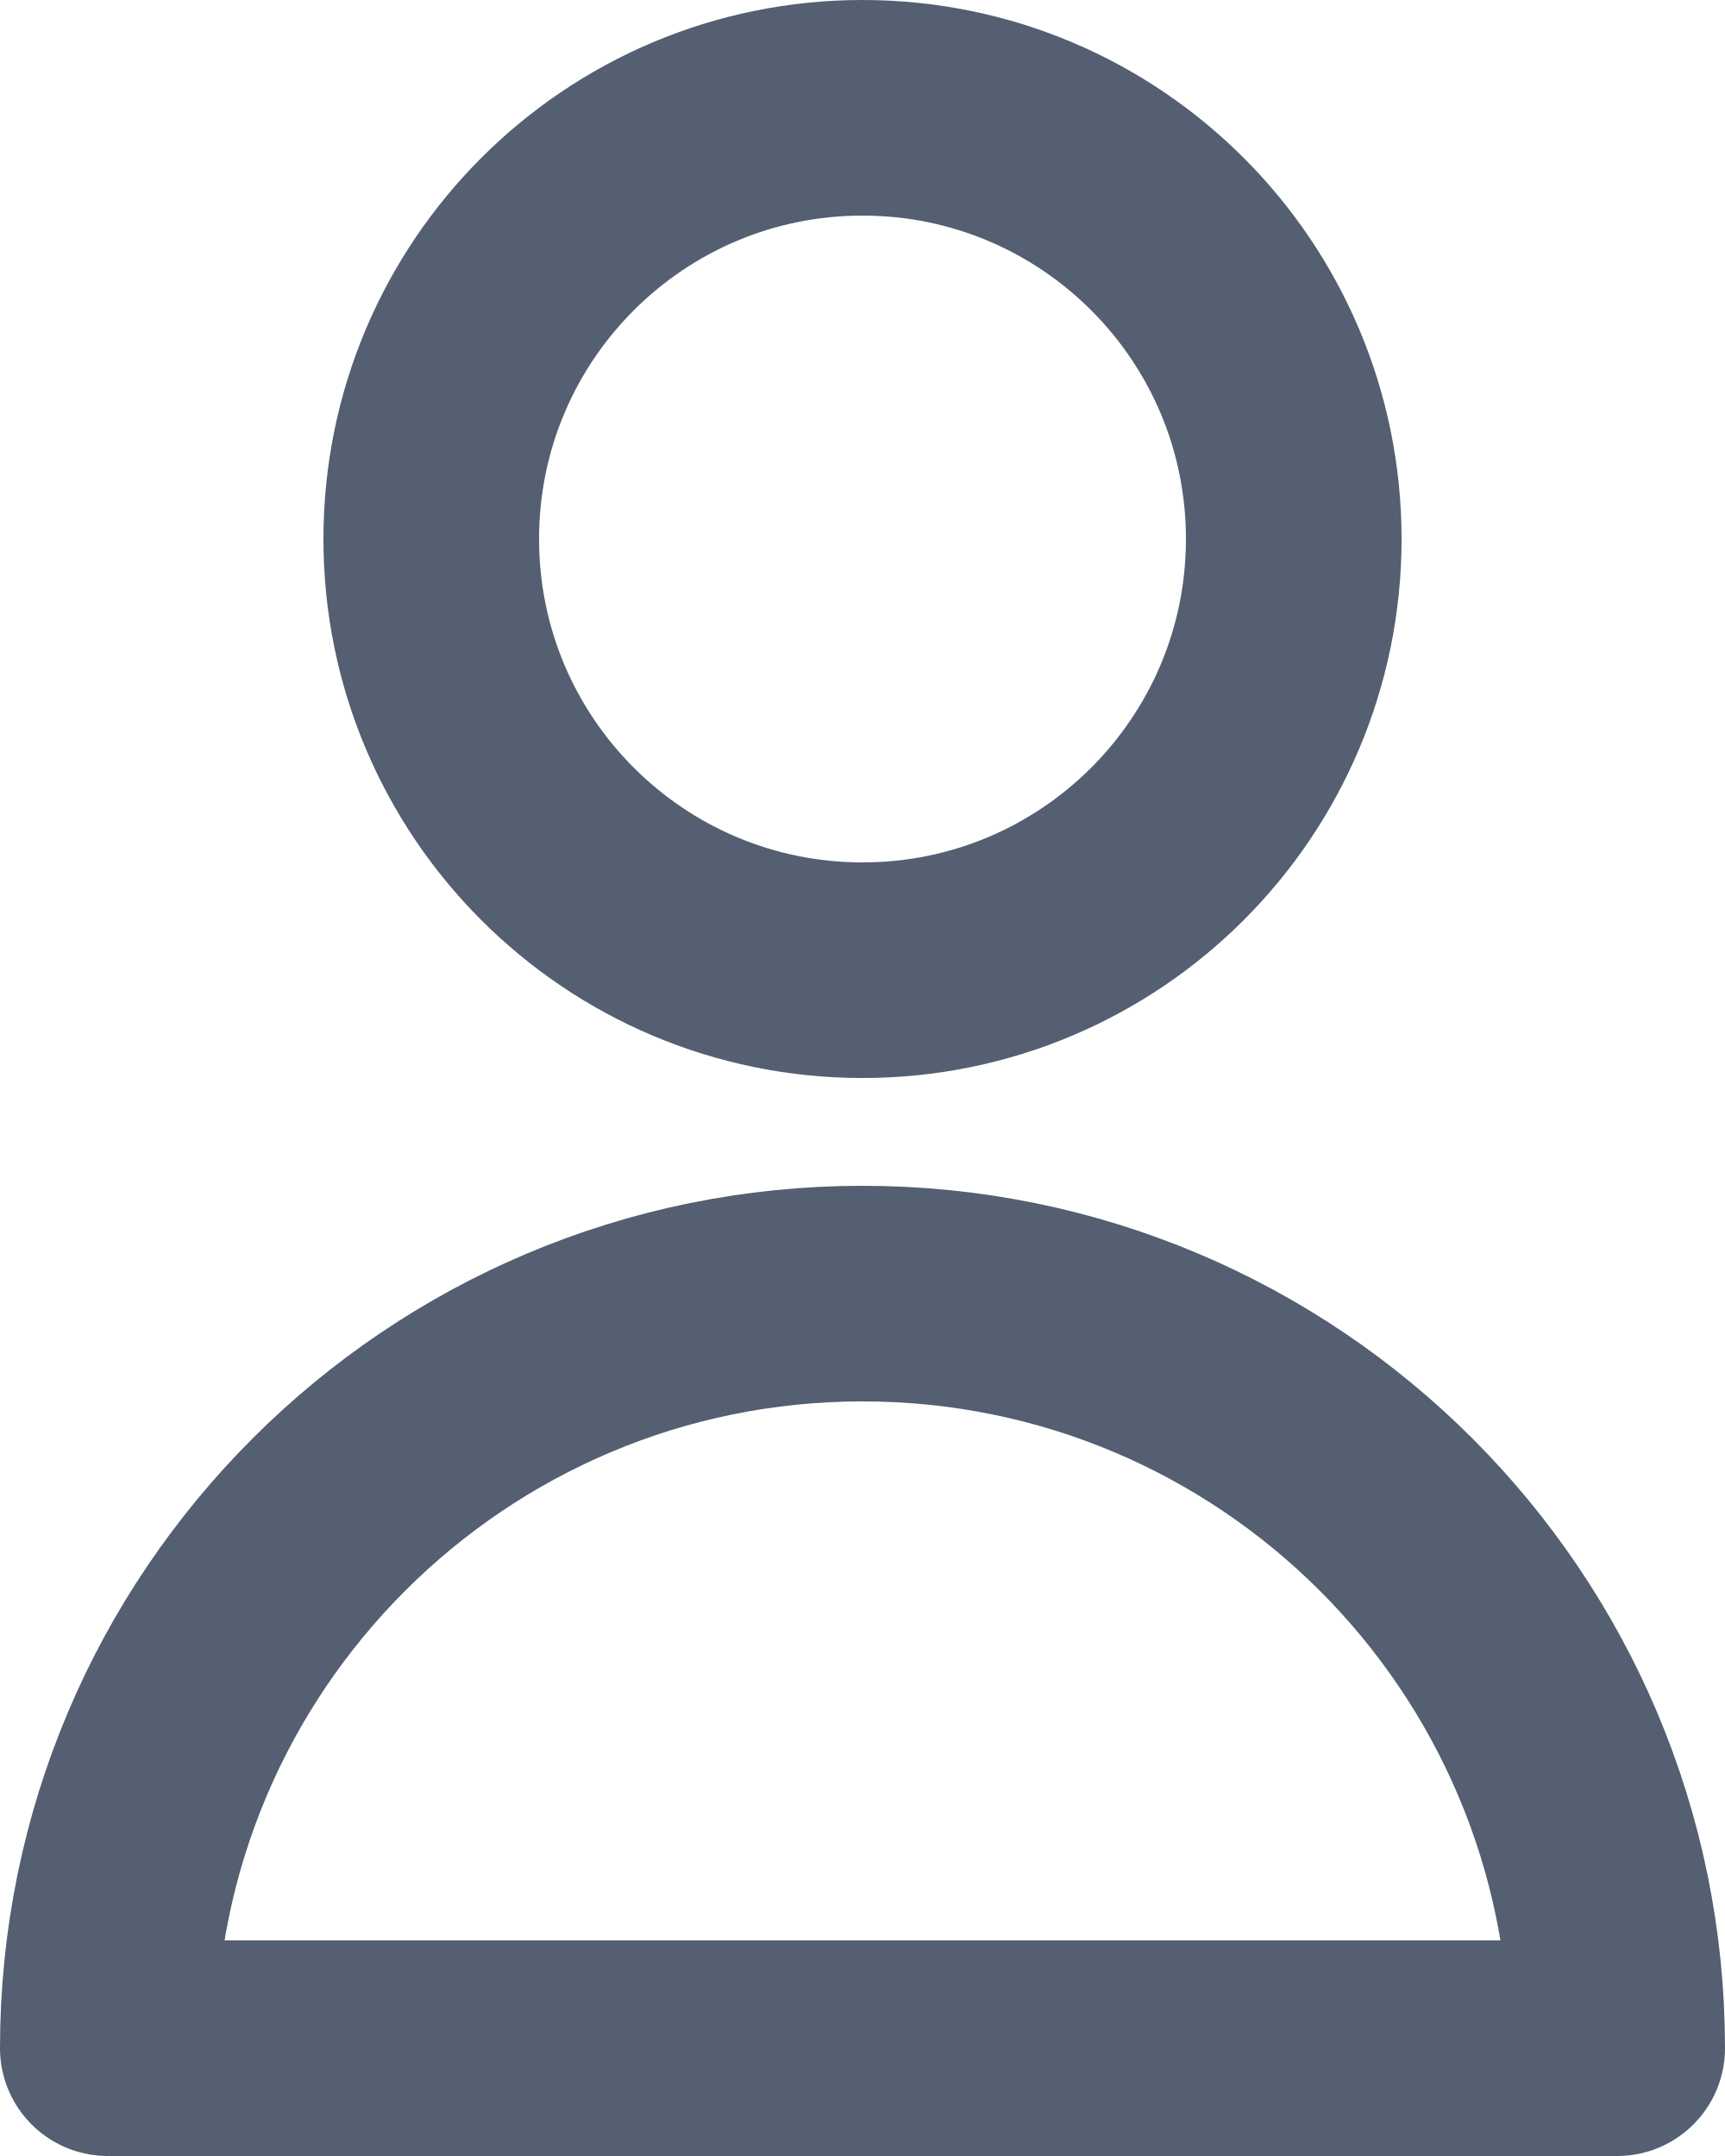
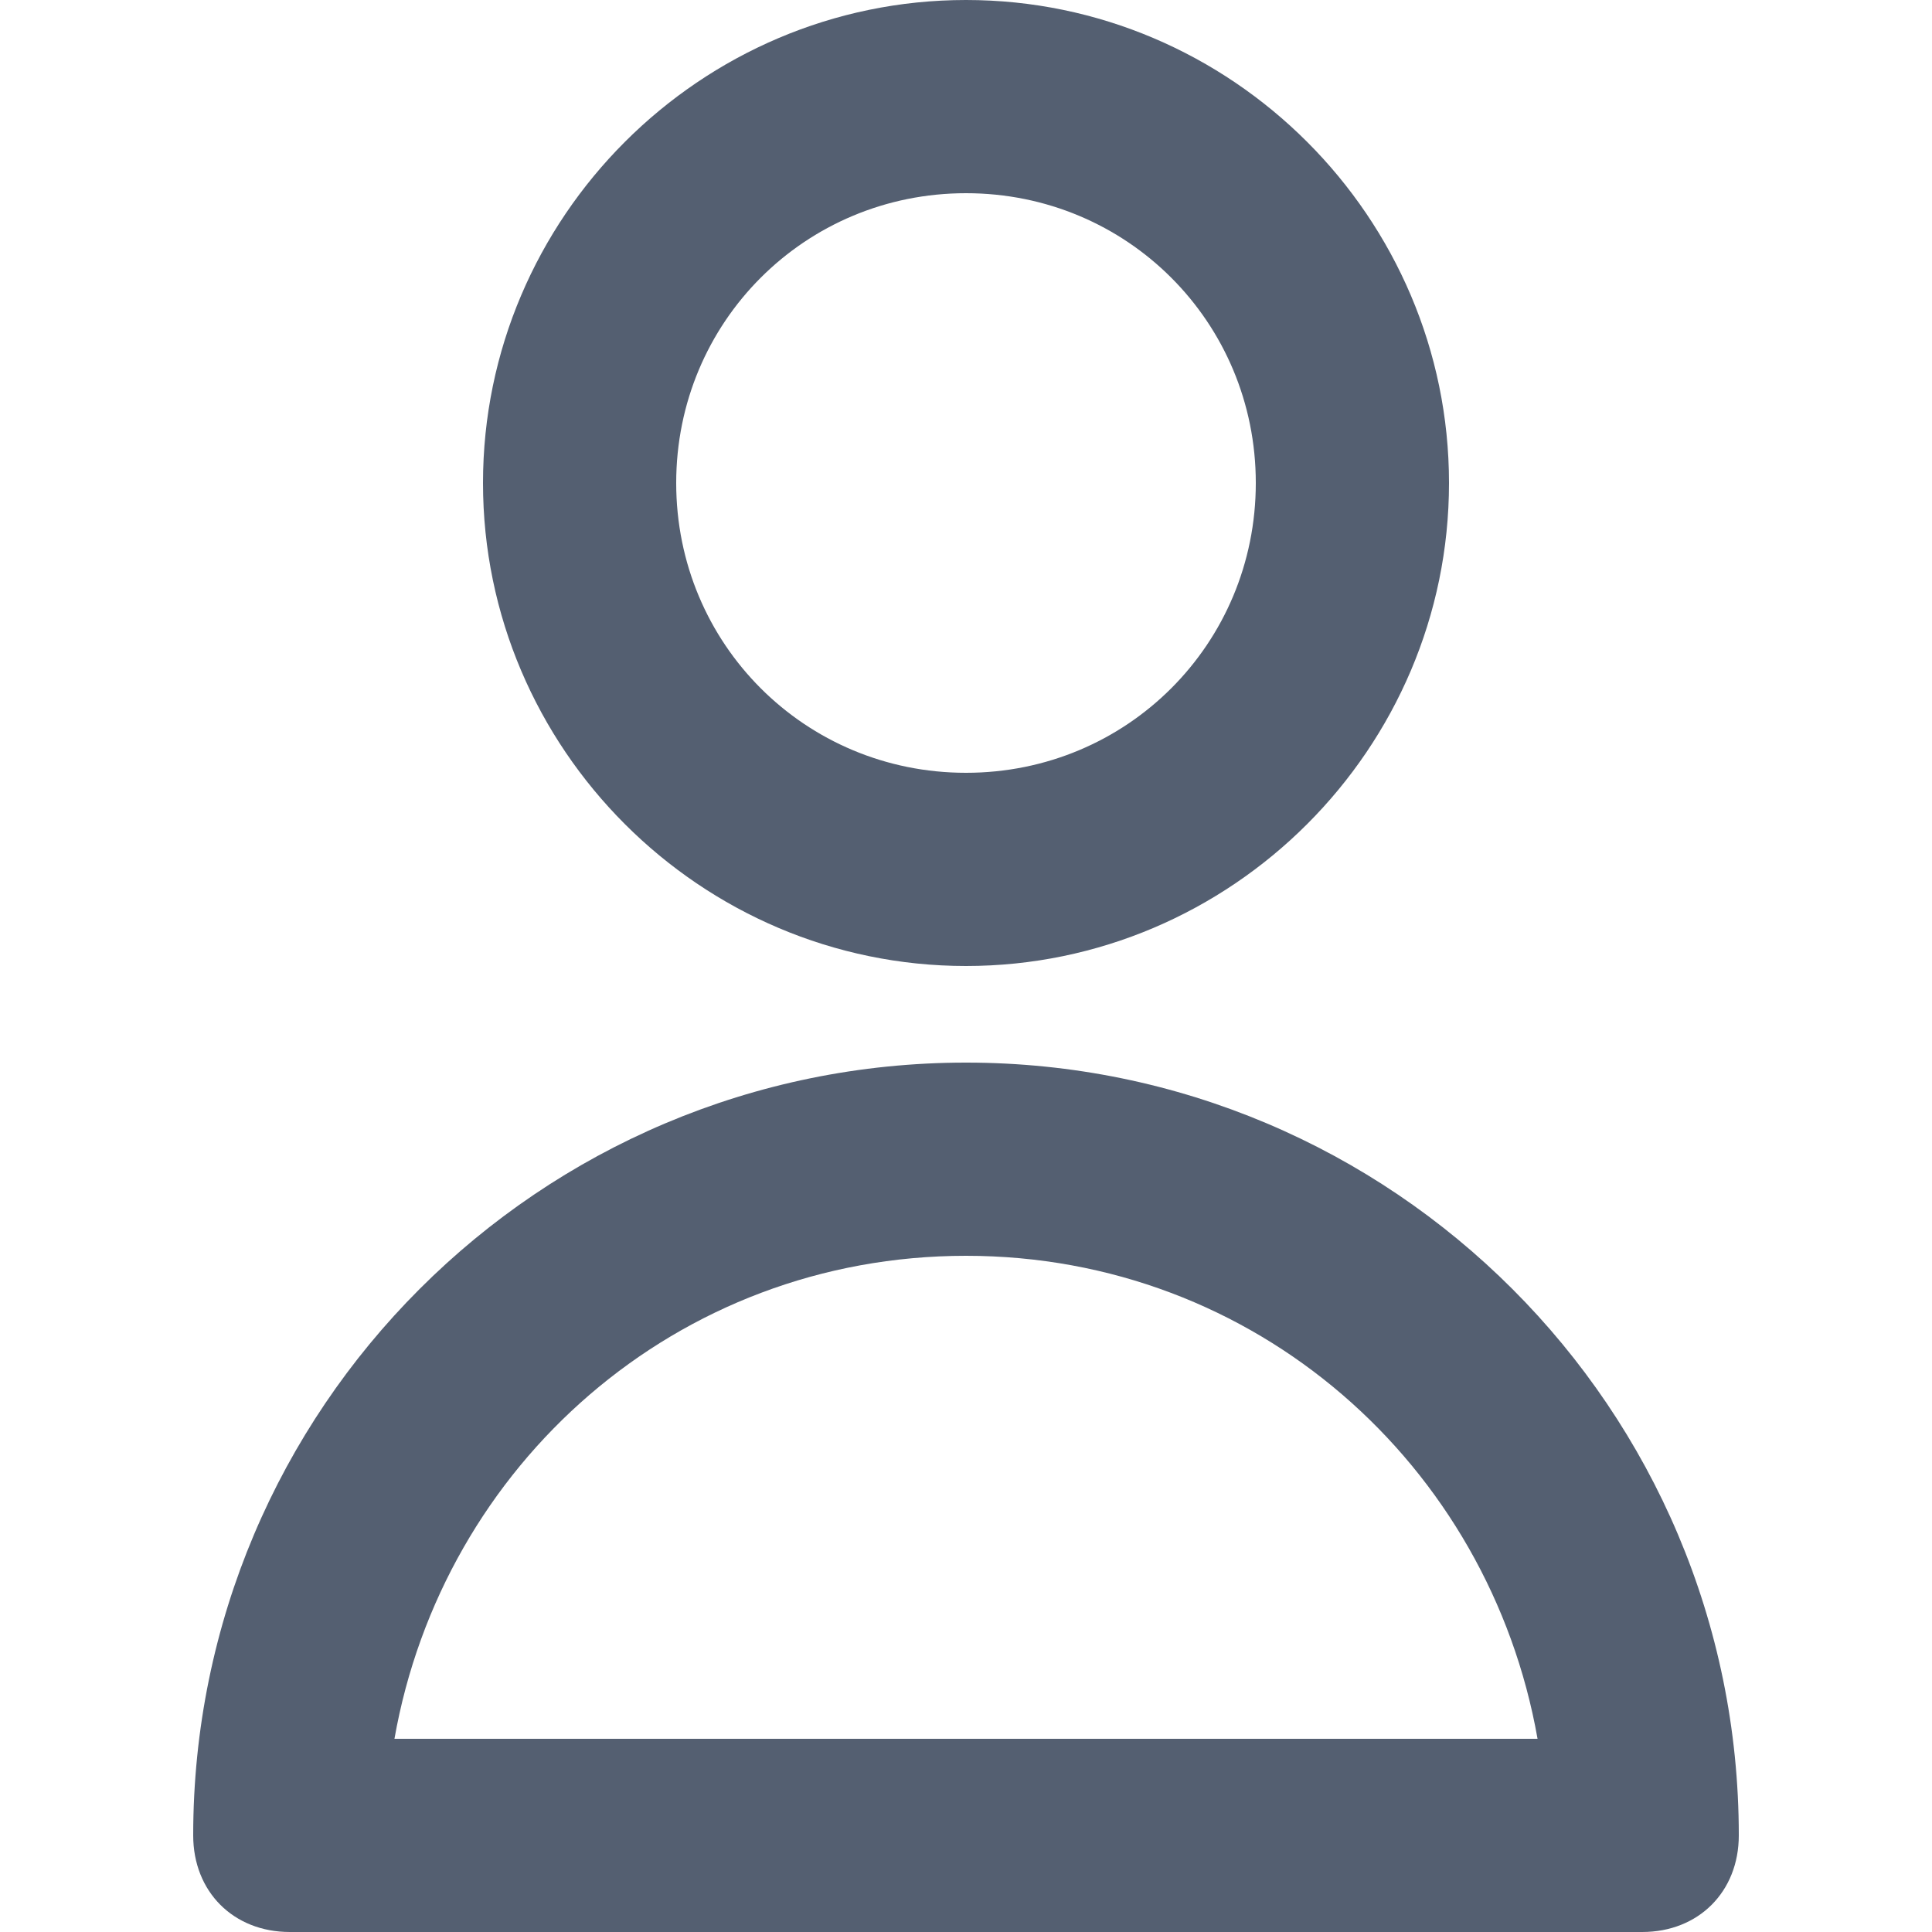
- <svg xmlns="http://www.w3.org/2000/svg" width="24" height="30" viewBox="0 0 24 30" fill="none">
-   <path d="M18 7.5C18 10.814 15.314 13.5 12 13.5C8.686 13.5 6 10.814 6 7.5C6 4.186 8.686 1.5 12 1.5C15.314 1.5 18 4.186 18 7.5Z" stroke="#545F71" stroke-width="3" stroke-linecap="round" stroke-linejoin="round" />
-   <path d="M12 18C6.201 18 1.5 22.701 1.5 28.5H22.5C22.5 22.701 17.799 18 12 18Z" stroke="#545F71" stroke-width="3" stroke-linecap="round" stroke-linejoin="round" />
+ <svg xmlns="http://www.w3.org/2000/svg" version="1.1" id="Layer_1" x="0px" y="0px" viewBox="0 0 24 24" style="enable-background:new 0 0 24 24;" xml:space="preserve">
+   <style type="text/css">
+ 	.st0{fill:#545F71;}
+ </style>
+   <g>
+     <path class="st0" d="M12,12c-3.3,0-6-2.7-6-6s2.7-6,6-6s6,2.7,6,6S15.3,12,12,12z M12,2.4C10,2.4,8.4,4,8.4,6S10,9.6,12,9.6   S15.6,8,15.6,6S14,2.4,12,2.4z" />
+   </g>
+   <g>
+     <path class="st0" d="M20.4,24H3.6c-0.7,0-1.2-0.5-1.2-1.2c0-5.3,4.3-9.6,9.6-9.6c5.3,0,9.6,4.3,9.6,9.6C21.6,23.5,21.1,24,20.4,24z    M4.9,21.6h14.2c-0.6-3.4-3.5-6-7.1-6C8.4,15.6,5.5,18.2,4.9,21.6z" />
+   </g>
</svg>
